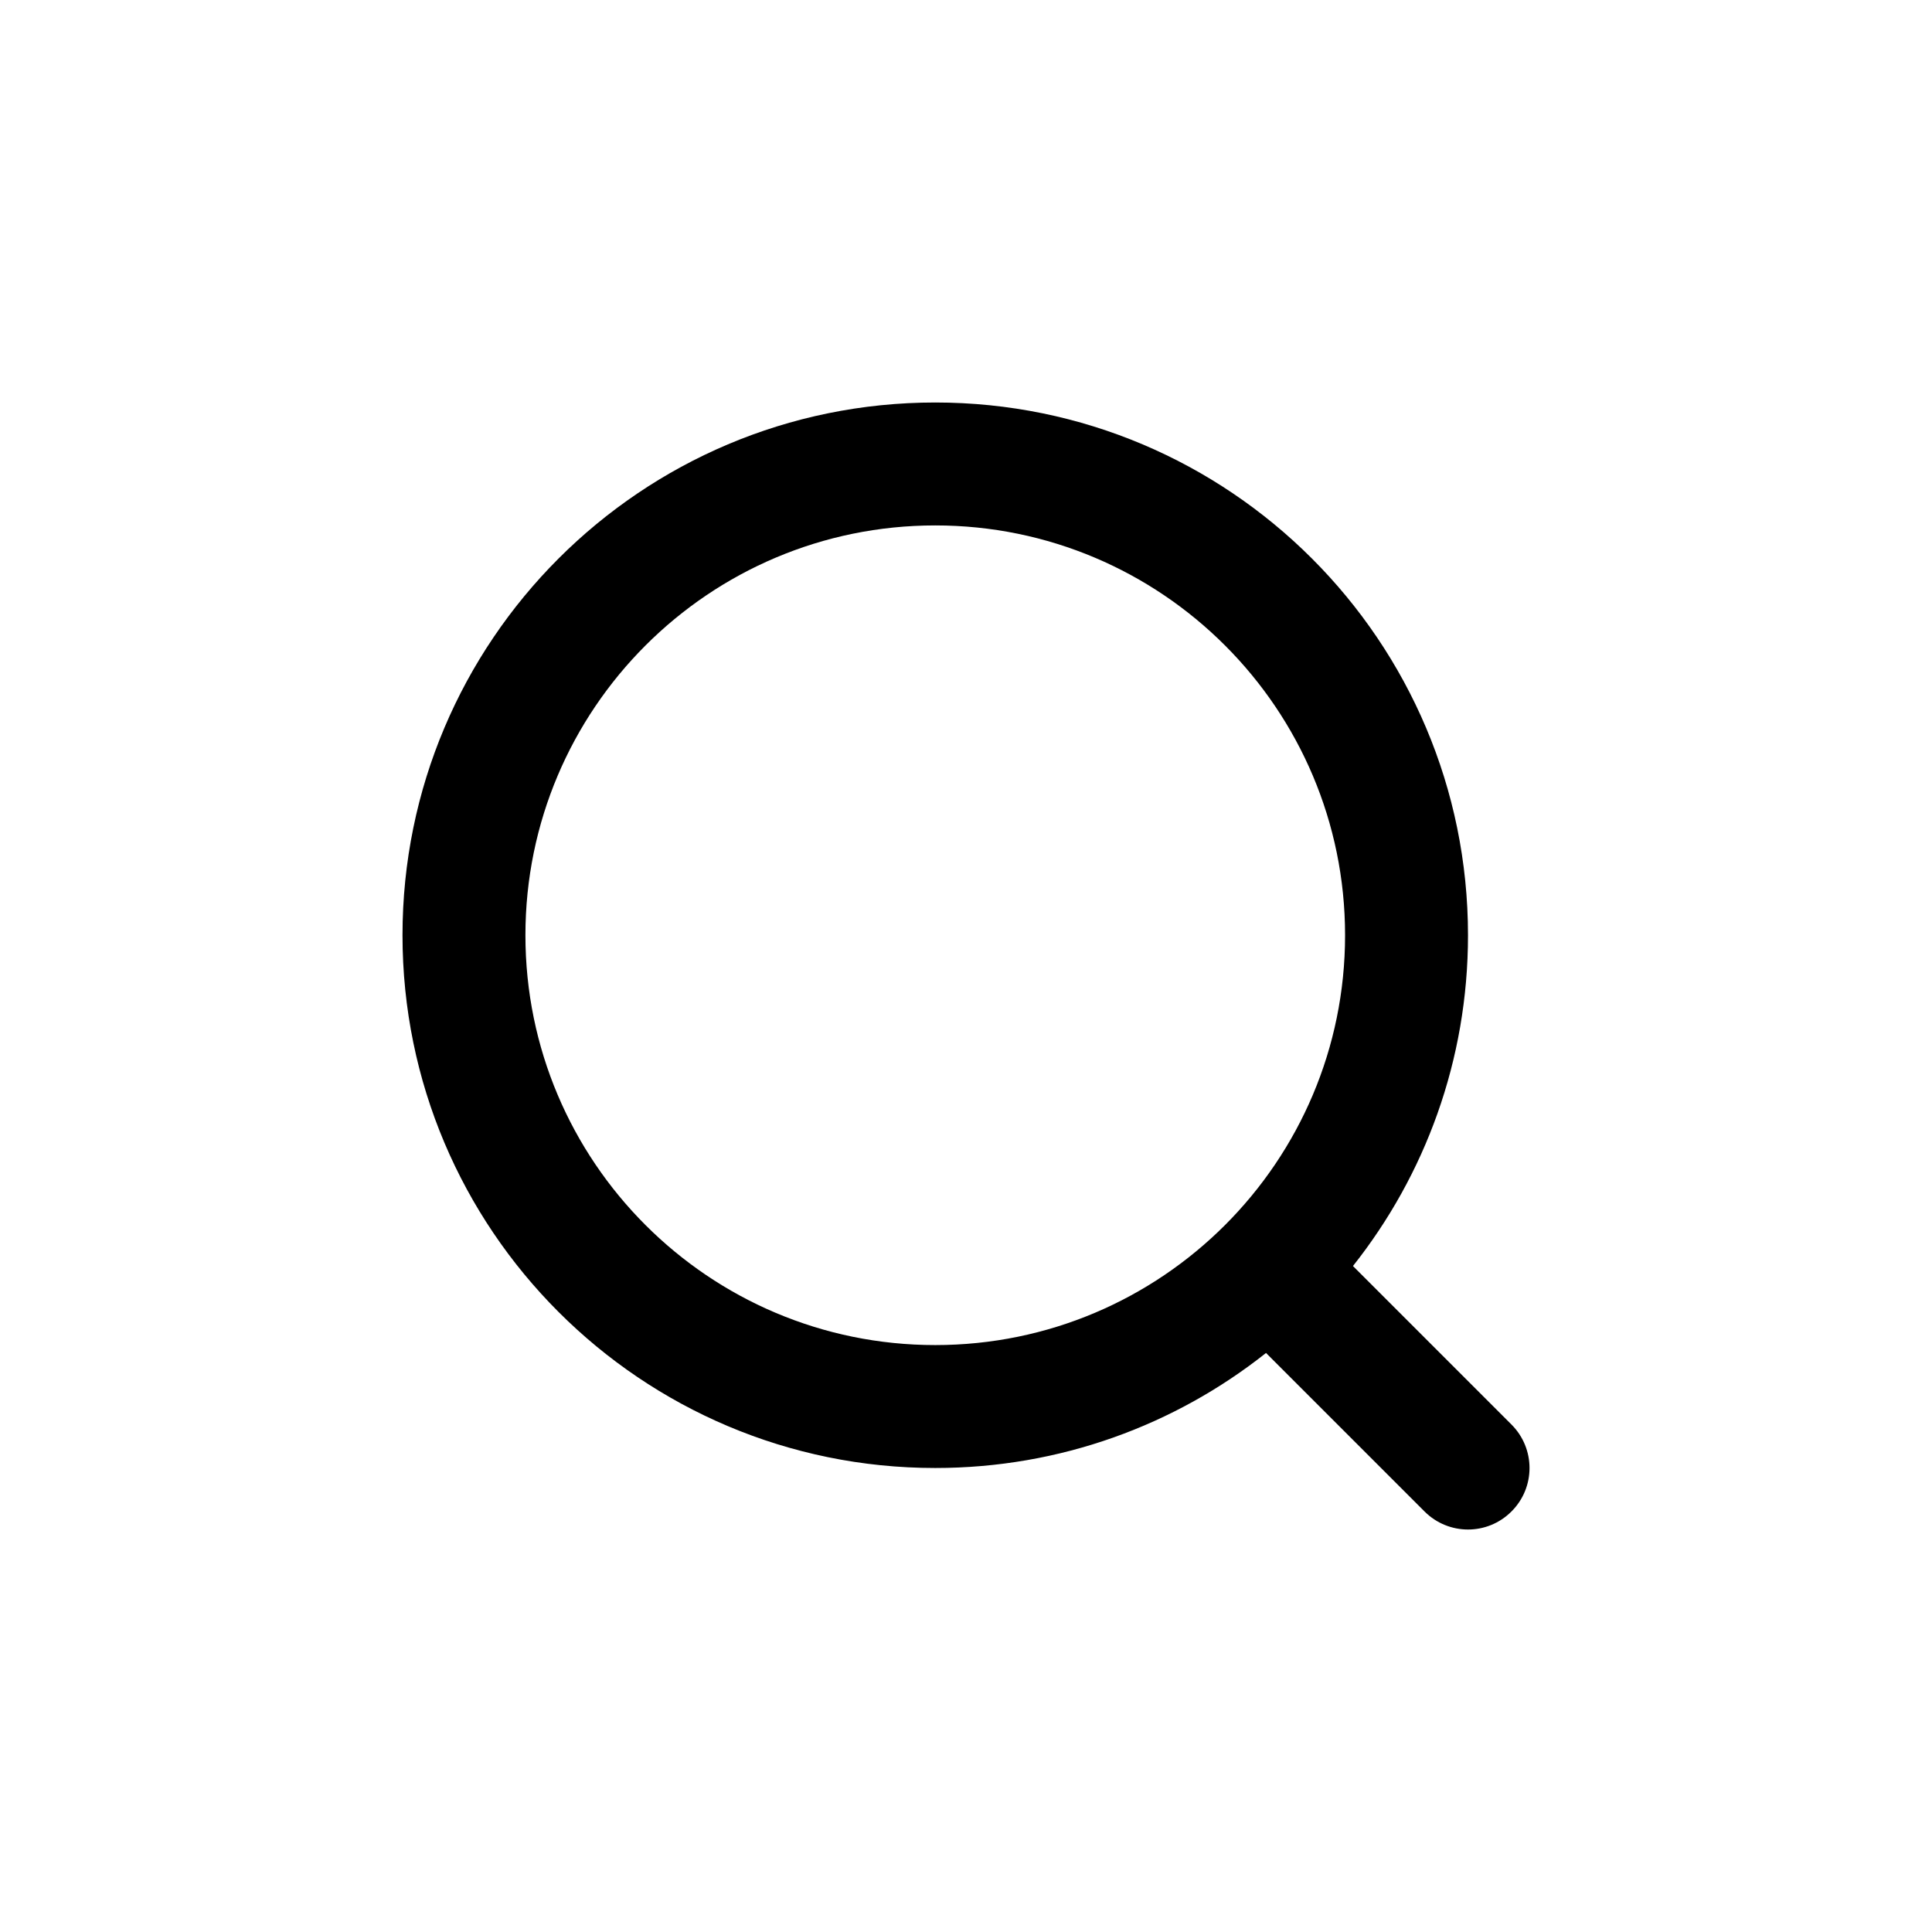
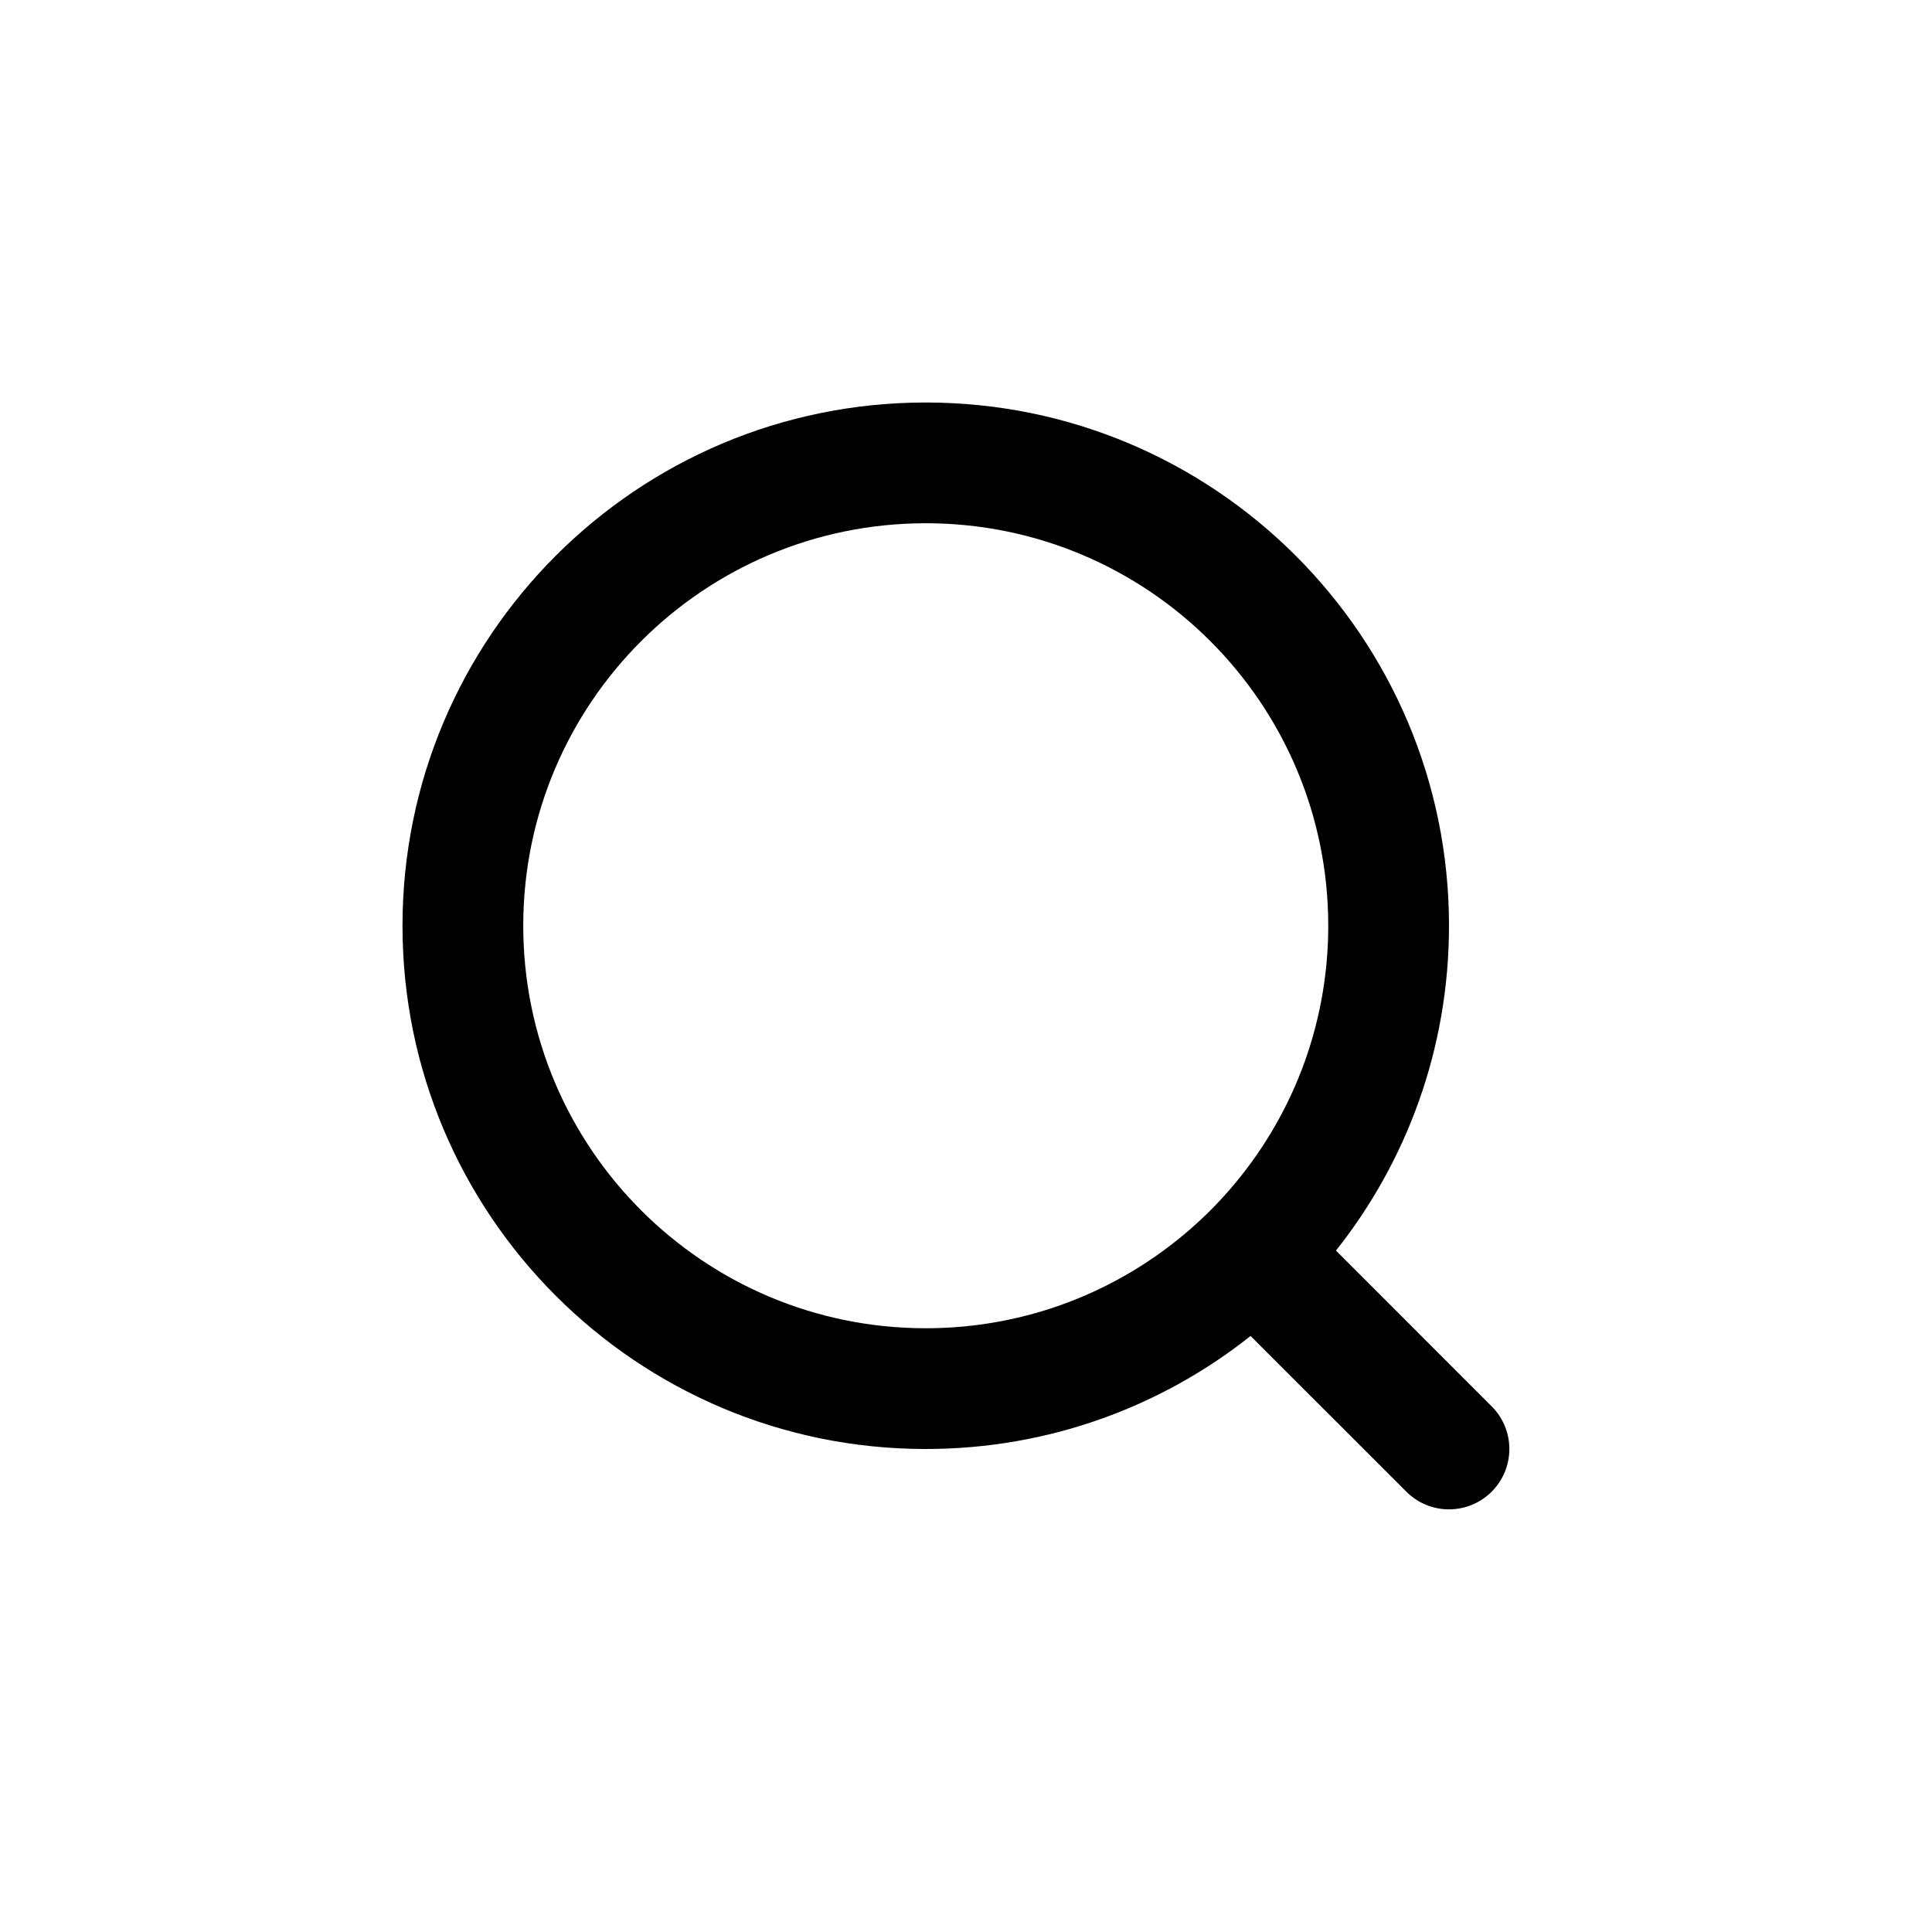
<svg xmlns="http://www.w3.org/2000/svg" width="24" height="24" viewBox="0 0 24 24" fill="none">
-   <path d="M11.618 5C15.273 5 18.236 7.963 18.236 11.618C18.236 13.171 17.702 14.598 16.807 15.727L18.776 17.696C19.075 17.995 19.075 18.478 18.776 18.776C18.478 19.075 17.995 19.075 17.696 18.776L15.727 16.807C14.598 17.702 13.171 18.236 11.618 18.236C7.963 18.236 5 15.273 5 11.618C5 7.963 7.963 5 11.618 5ZM11.618 16.709C14.43 16.709 16.709 14.43 16.709 11.618C16.709 8.807 14.43 6.527 11.618 6.527C8.807 6.527 6.527 8.807 6.527 11.618C6.527 14.43 8.807 16.709 11.618 16.709Z" fill-rule="evenodd" clip-rule="evenodd" fill="currentColor" />
+   <path d="M16.5 11.5C16.5 12.758 16.035 13.908 15.268 14.787C15.119 14.958 14.958 15.119 14.787 15.268C13.908 16.035 12.758 16.5 11.5 16.5C8.739 16.5 6.5 14.261 6.5 11.5C6.5 8.739 8.739 6.5 11.5 6.5C14.261 6.5 16.5 8.739 16.5 11.5ZM16.596 15.535C17.475 14.427 18 13.025 18 11.5C18 7.91 15.09 5 11.5 5C7.91 5 5 7.91 5 11.5C5 15.09 7.91 18 11.5 18C13.025 18 14.427 17.475 15.535 16.596L17.47 18.53C17.763 18.823 18.237 18.823 18.53 18.53C18.823 18.237 18.823 17.763 18.53 17.47L16.596 15.535Z" fill="currentColor" />
</svg>
